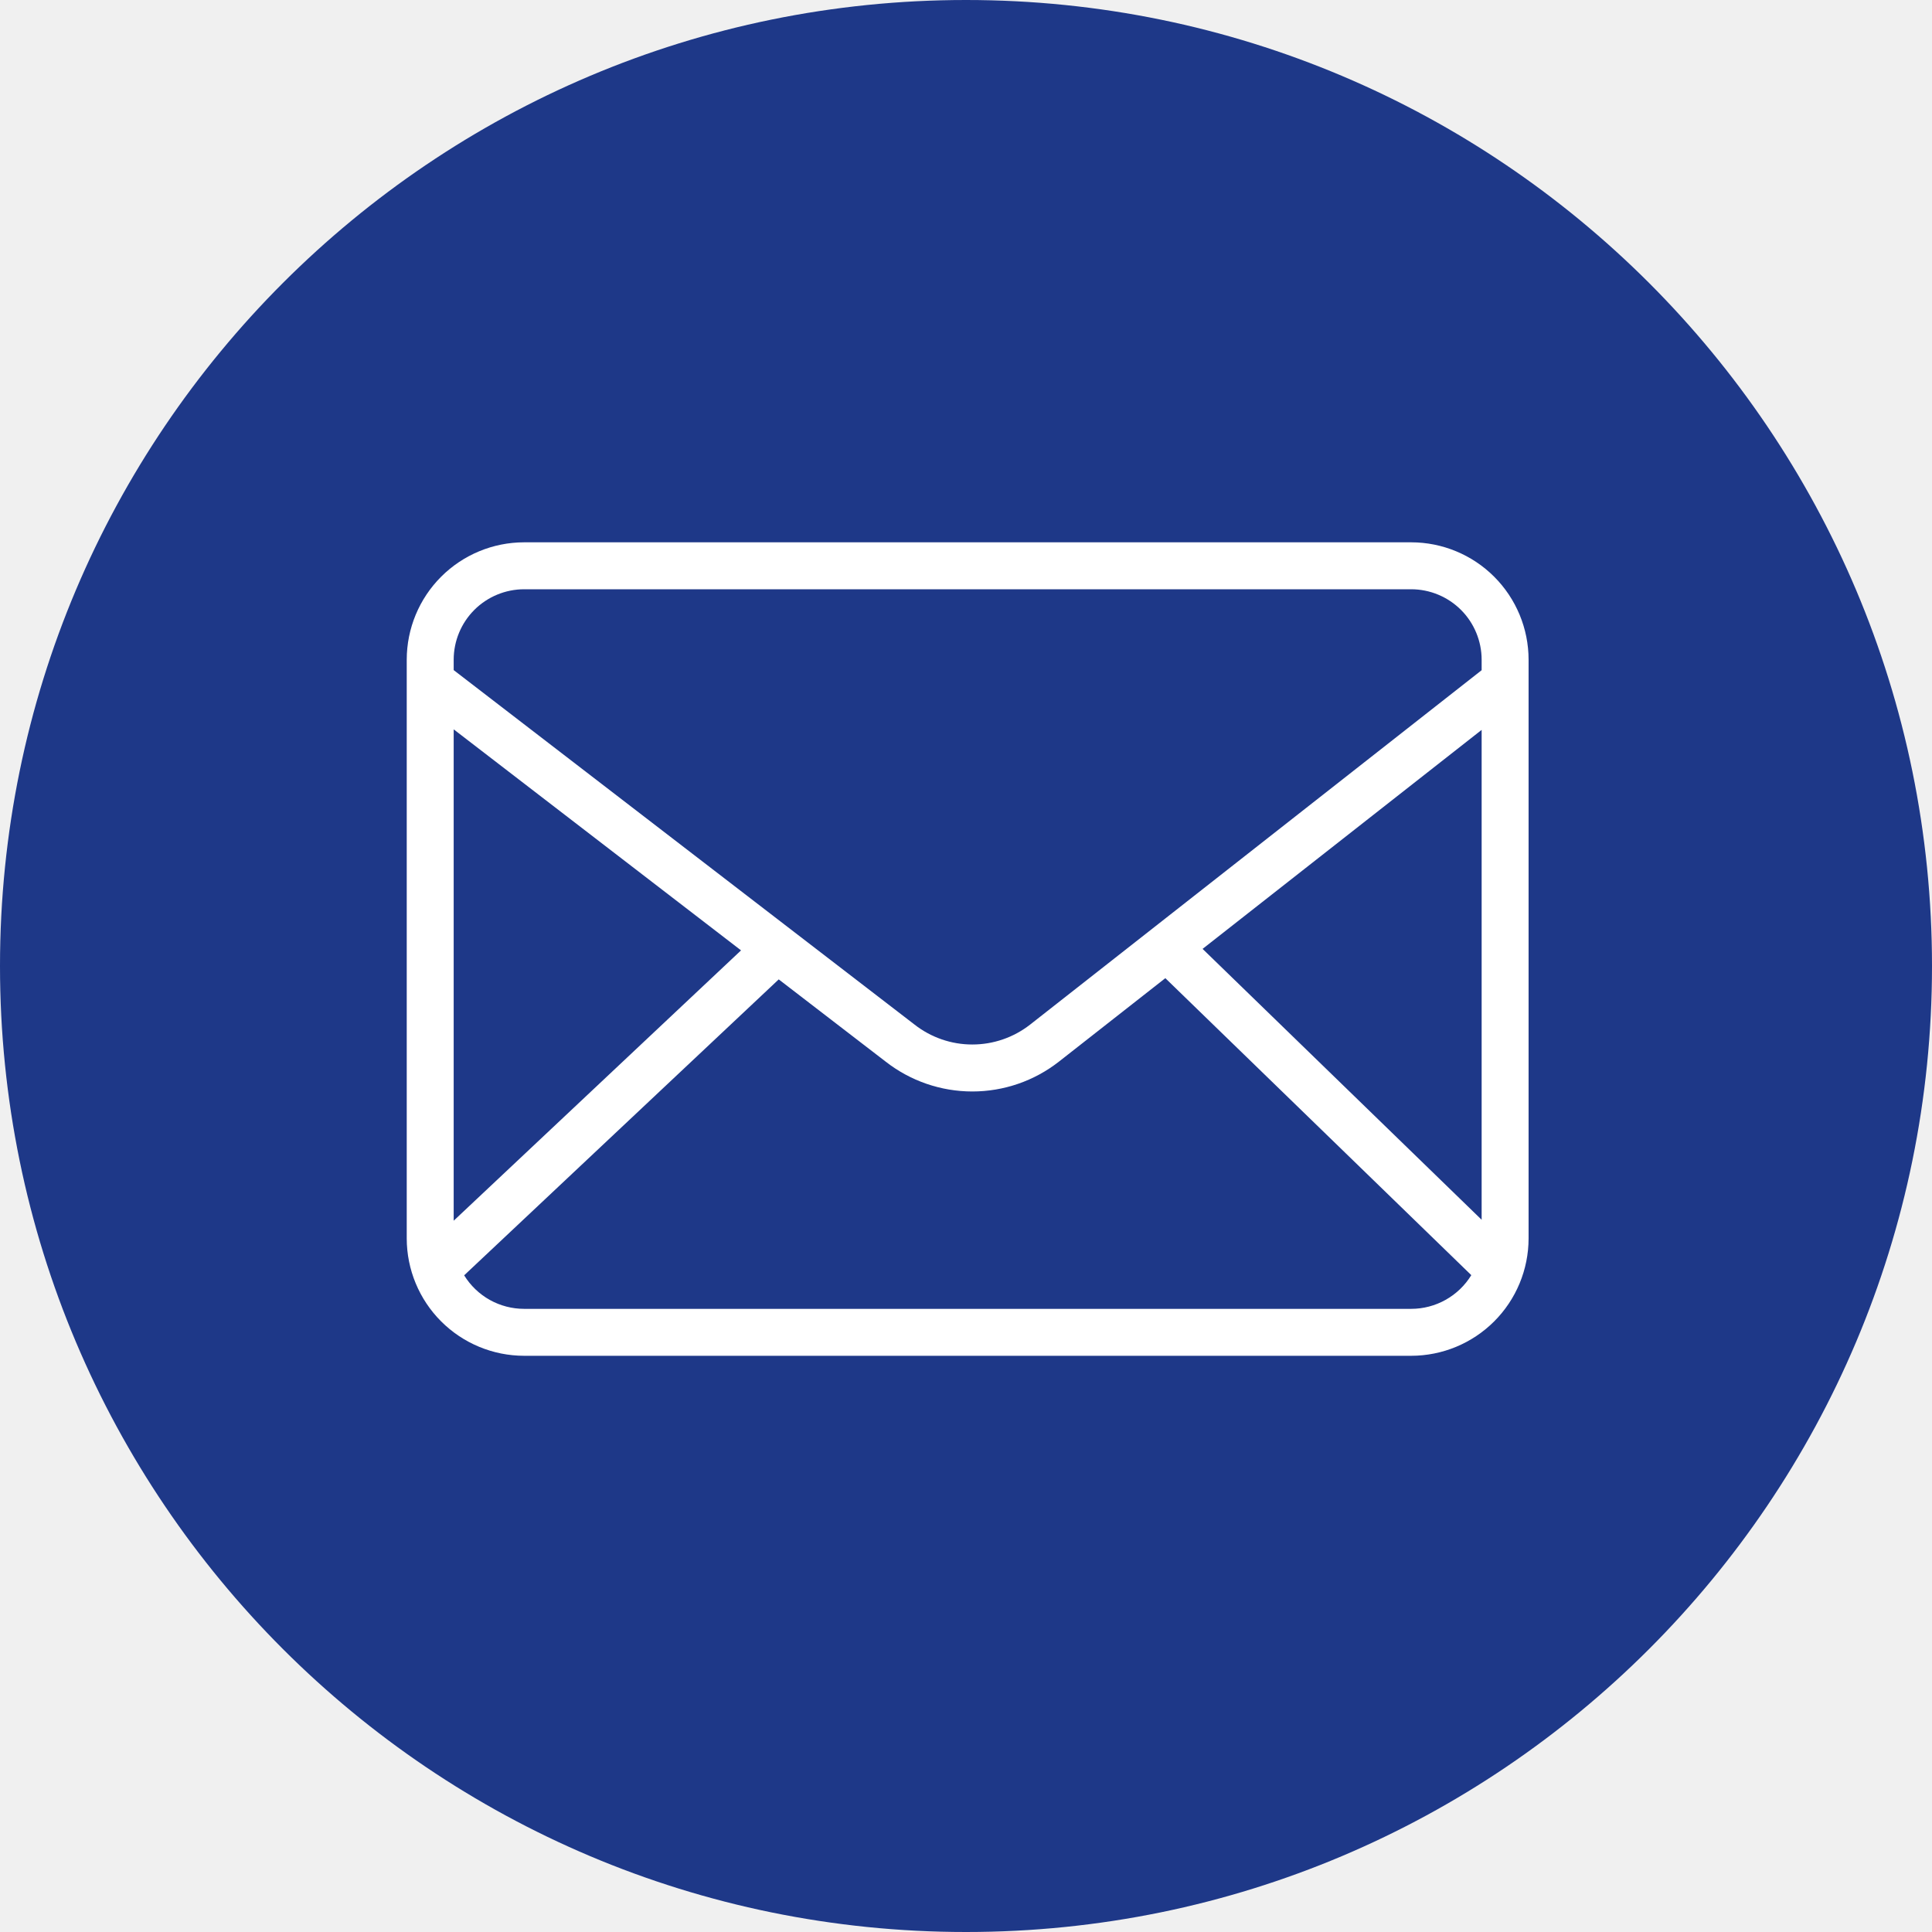
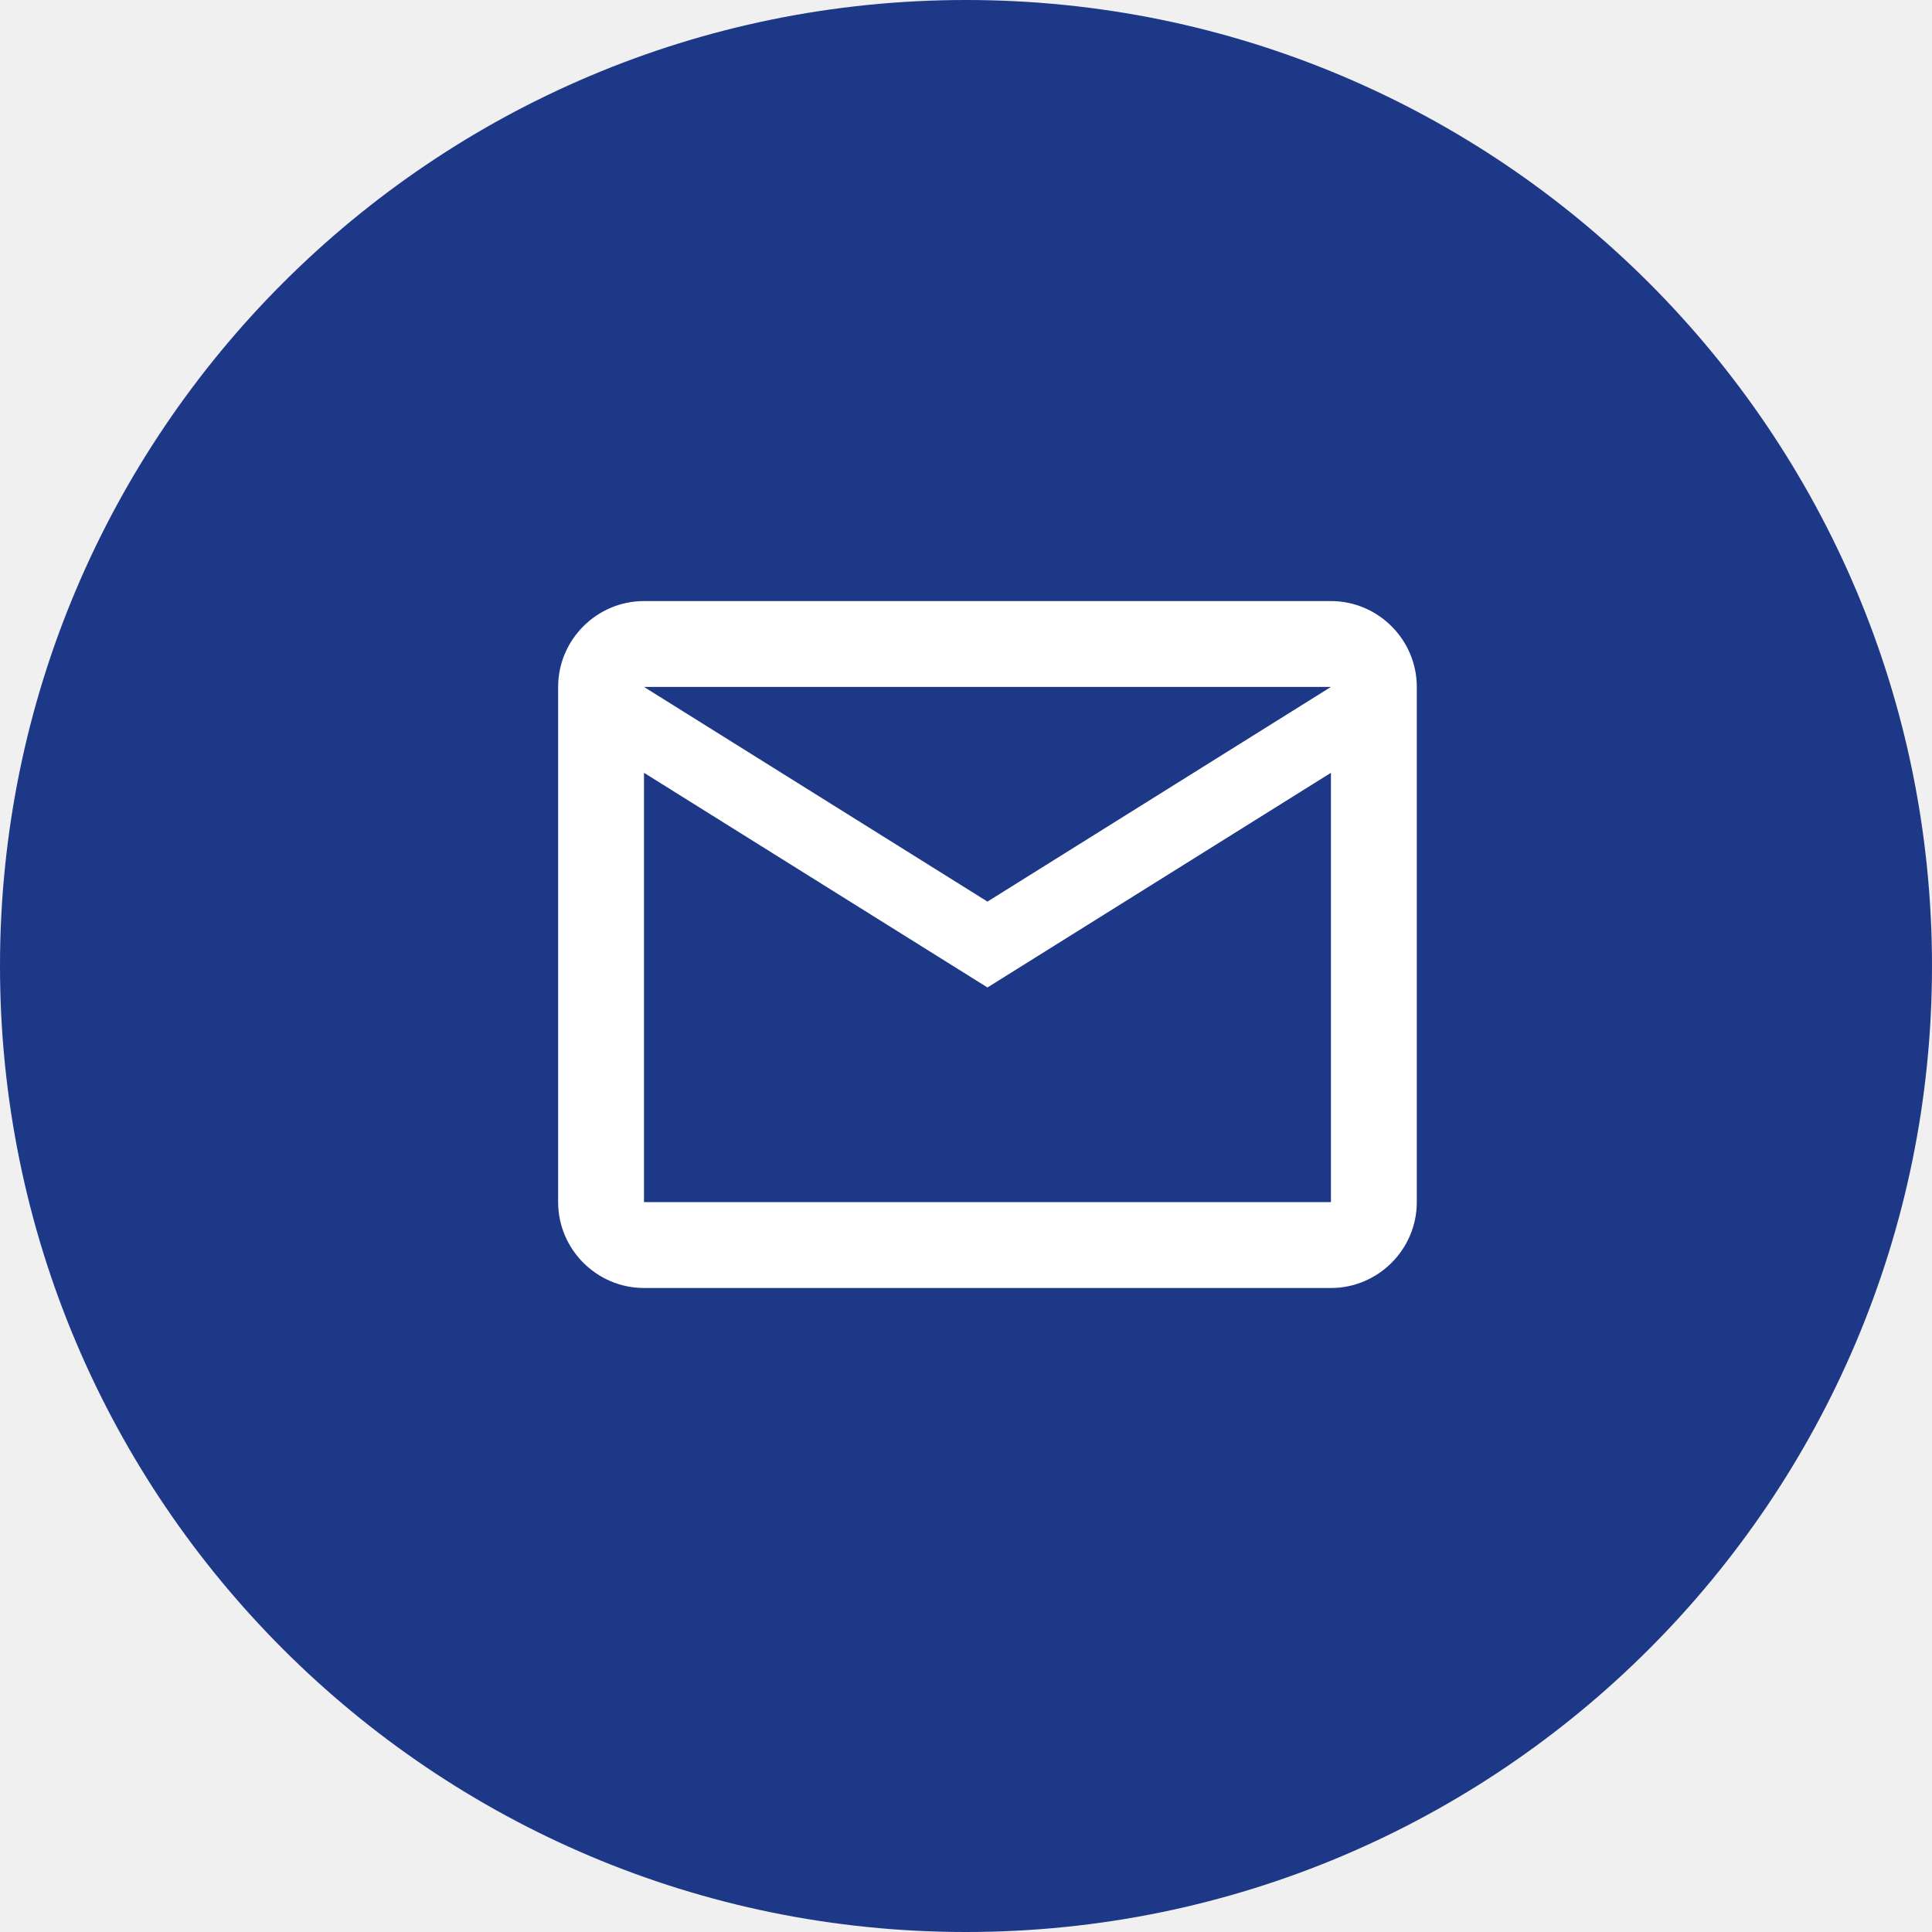
- <svg xmlns="http://www.w3.org/2000/svg" width="57" height="57" viewBox="0 0 57 57" fill="none">
-   <path d="M28.5 57C44.24 57 57 44.24 57 28.5C57 12.76 44.24 0 28.5 0C12.76 0 0 12.76 0 28.5C0 44.24 12.76 57 28.5 57Z" fill="#1E3888" />
-   <path d="M41.636 16H15.462C14.544 16.001 13.664 16.366 13.015 17.015C12.366 17.664 12.001 18.544 12 19.462V36.538C12.001 37.456 12.366 38.336 13.015 38.985C13.664 39.634 14.544 39.999 15.462 40H41.636C42.554 39.999 43.434 39.634 44.083 38.985C44.732 38.336 45.097 37.456 45.098 36.538V19.462C45.097 18.544 44.732 17.664 44.083 17.015C43.434 16.366 42.554 16.001 41.636 16ZM35.48 27.995L43.713 21.534V35.987L35.48 27.995ZM15.462 17.385H41.636C42.186 17.386 42.714 17.605 43.104 17.994C43.493 18.383 43.712 18.912 43.713 19.462V19.773L30.39 30.23C29.903 30.61 29.302 30.817 28.684 30.816C28.066 30.816 27.466 30.608 26.98 30.227L13.385 19.77V19.462C13.386 18.912 13.605 18.383 13.994 17.994C14.383 17.605 14.912 17.386 15.462 17.385ZM21.863 28.039L13.385 36.015V21.518L21.863 28.039ZM41.636 38.615H15.462C15.108 38.615 14.759 38.524 14.449 38.351C14.14 38.178 13.88 37.928 13.694 37.626L22.975 28.895L26.131 31.322C26.861 31.892 27.761 32.202 28.687 32.202C29.613 32.202 30.513 31.892 31.242 31.321L34.381 28.859L43.408 37.621C43.222 37.924 42.962 38.175 42.651 38.349C42.341 38.523 41.992 38.615 41.636 38.615Z" fill="white" />
+ <svg xmlns="http://www.w3.org/2000/svg" width="45" height="45" viewBox="0 0 45 45" fill="none">
+   <path d="M22.5 45C34.926 45 45 34.926 45 22.5C45 10.074 34.926 0 22.5 0C10.074 0 0 10.074 0 22.5C0 34.926 10.074 45 22.5 45Z" fill="#1E3888" />
+   <path d="M33 16C33 14.9 32.1 14 31 14H15C13.9 14 13 14.9 13 16V28C13 29.1 13.9 30 15 30H31C32.1 30 33 29.1 33 28V16ZM31 16L23 21L15 16H31ZM31 28H15V18L23 23L31 18V28Z" fill="white" />
</svg>
